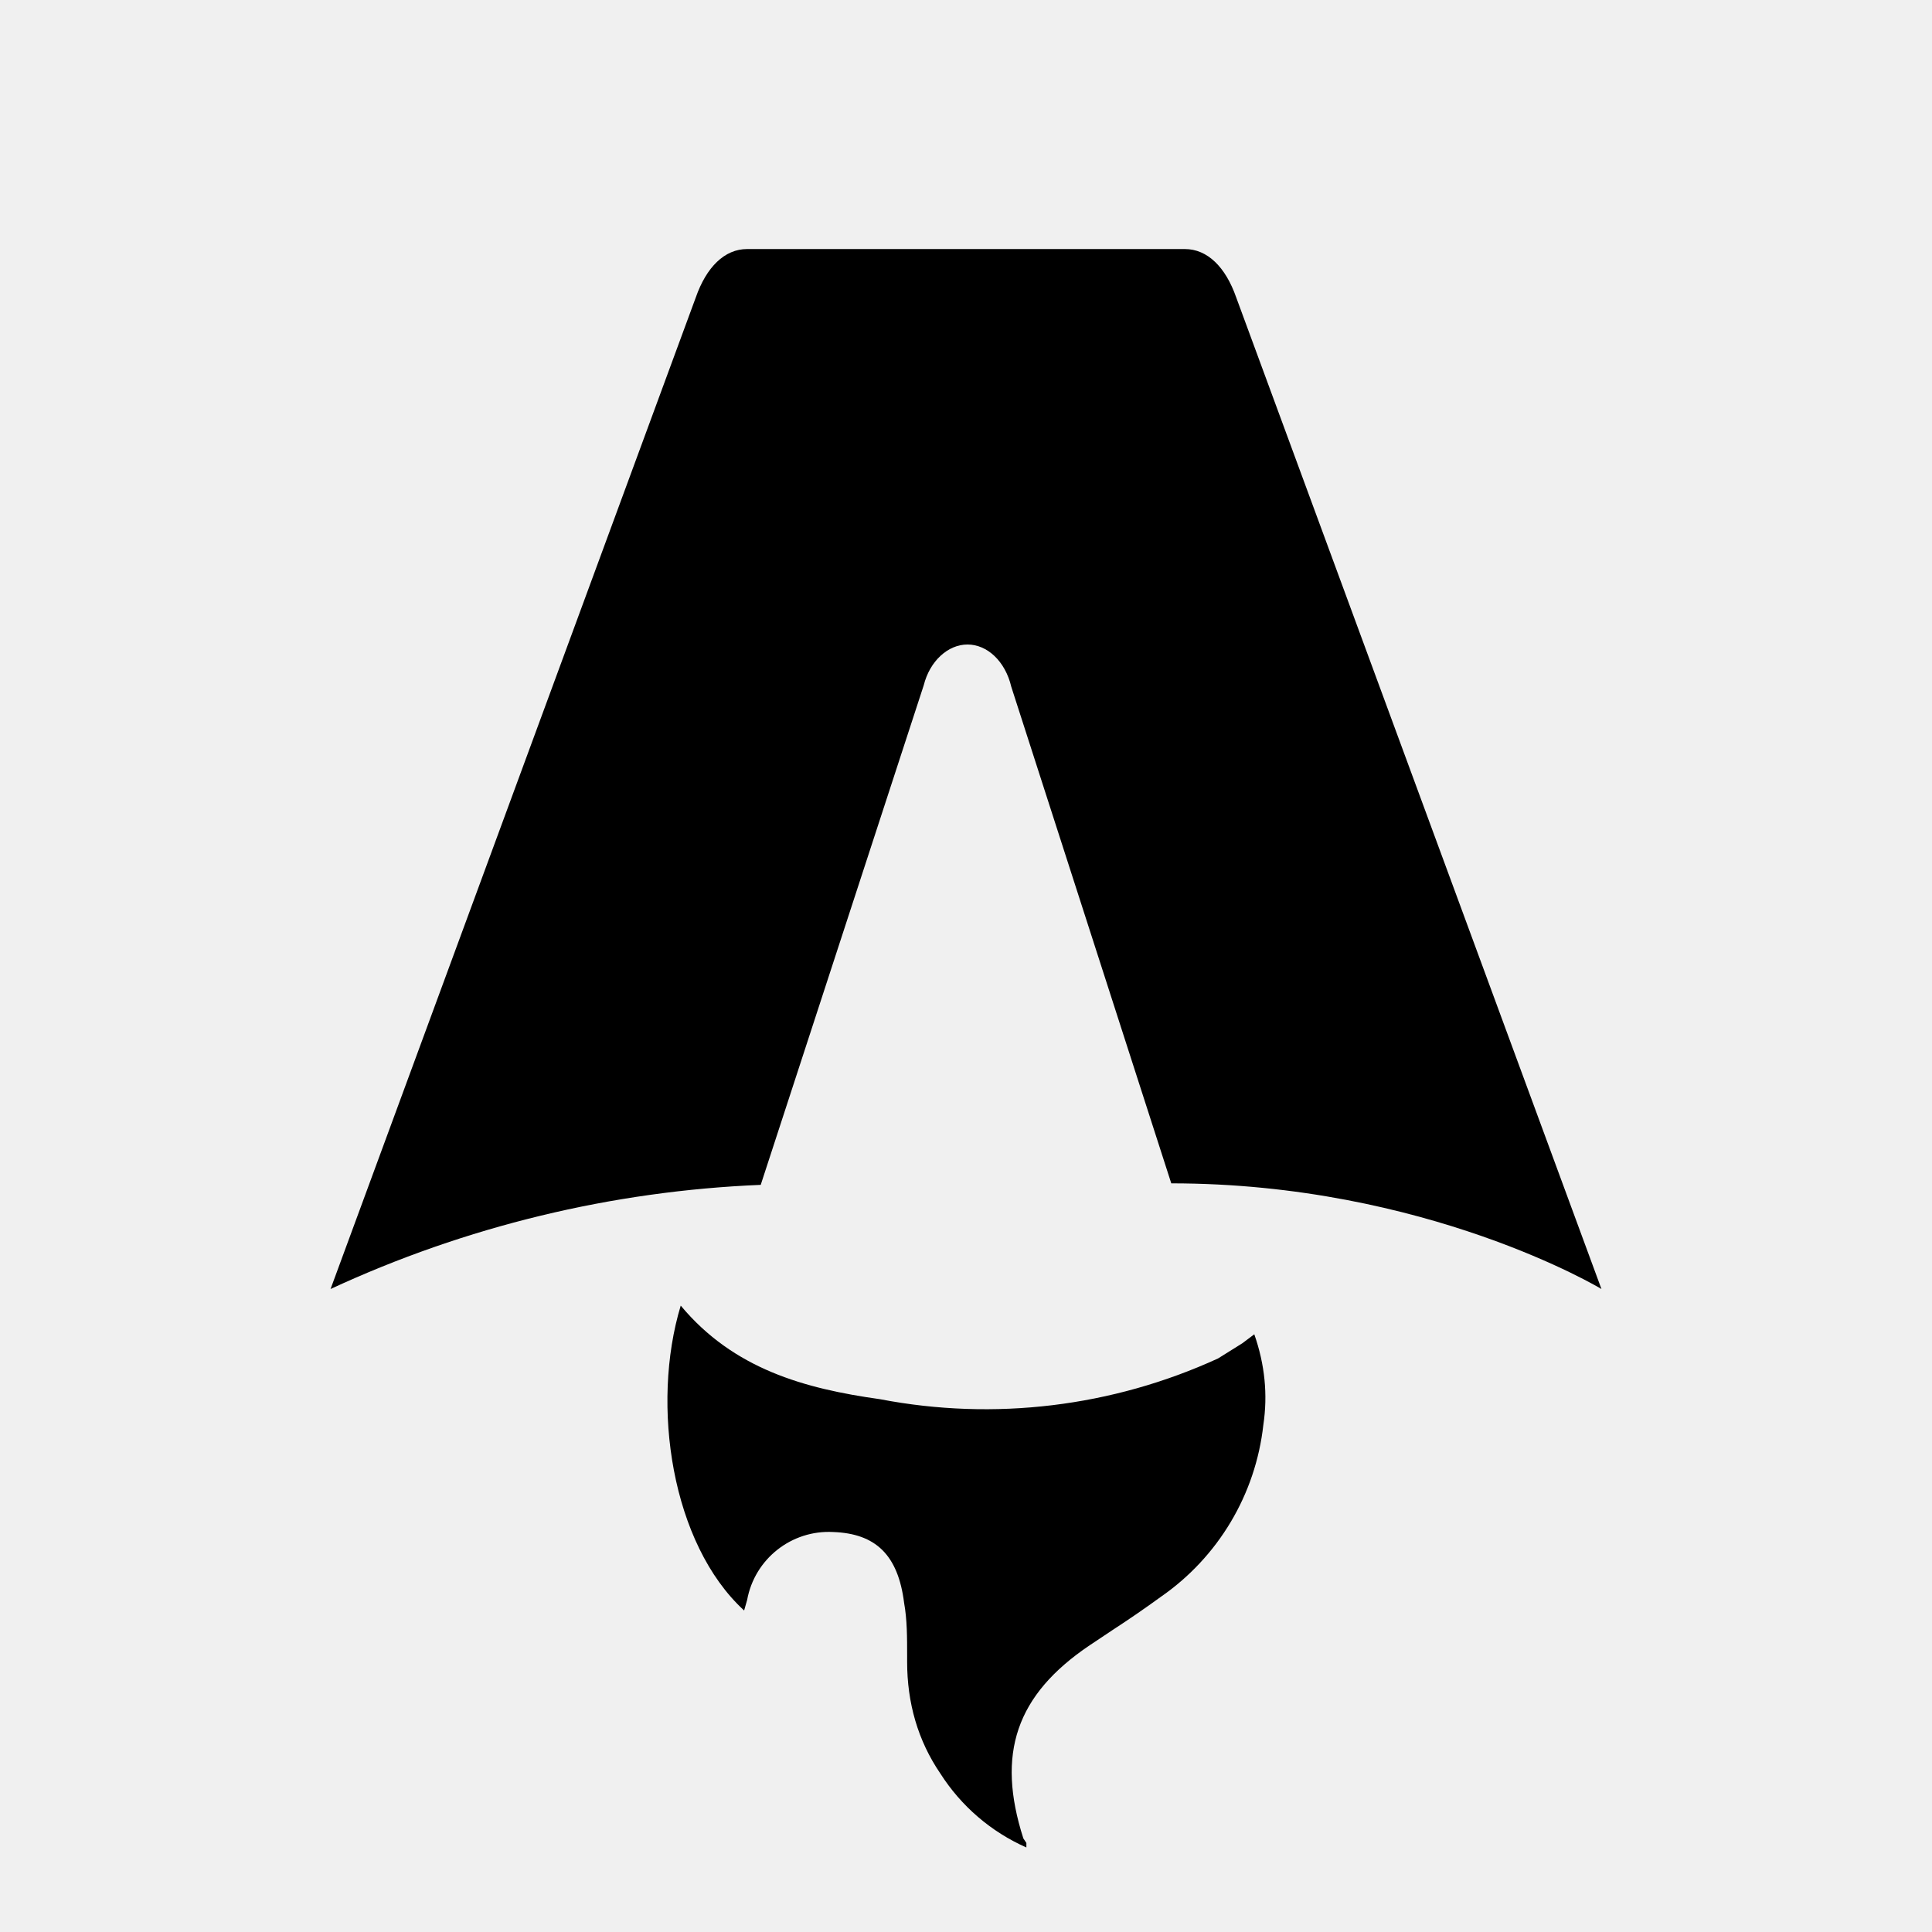
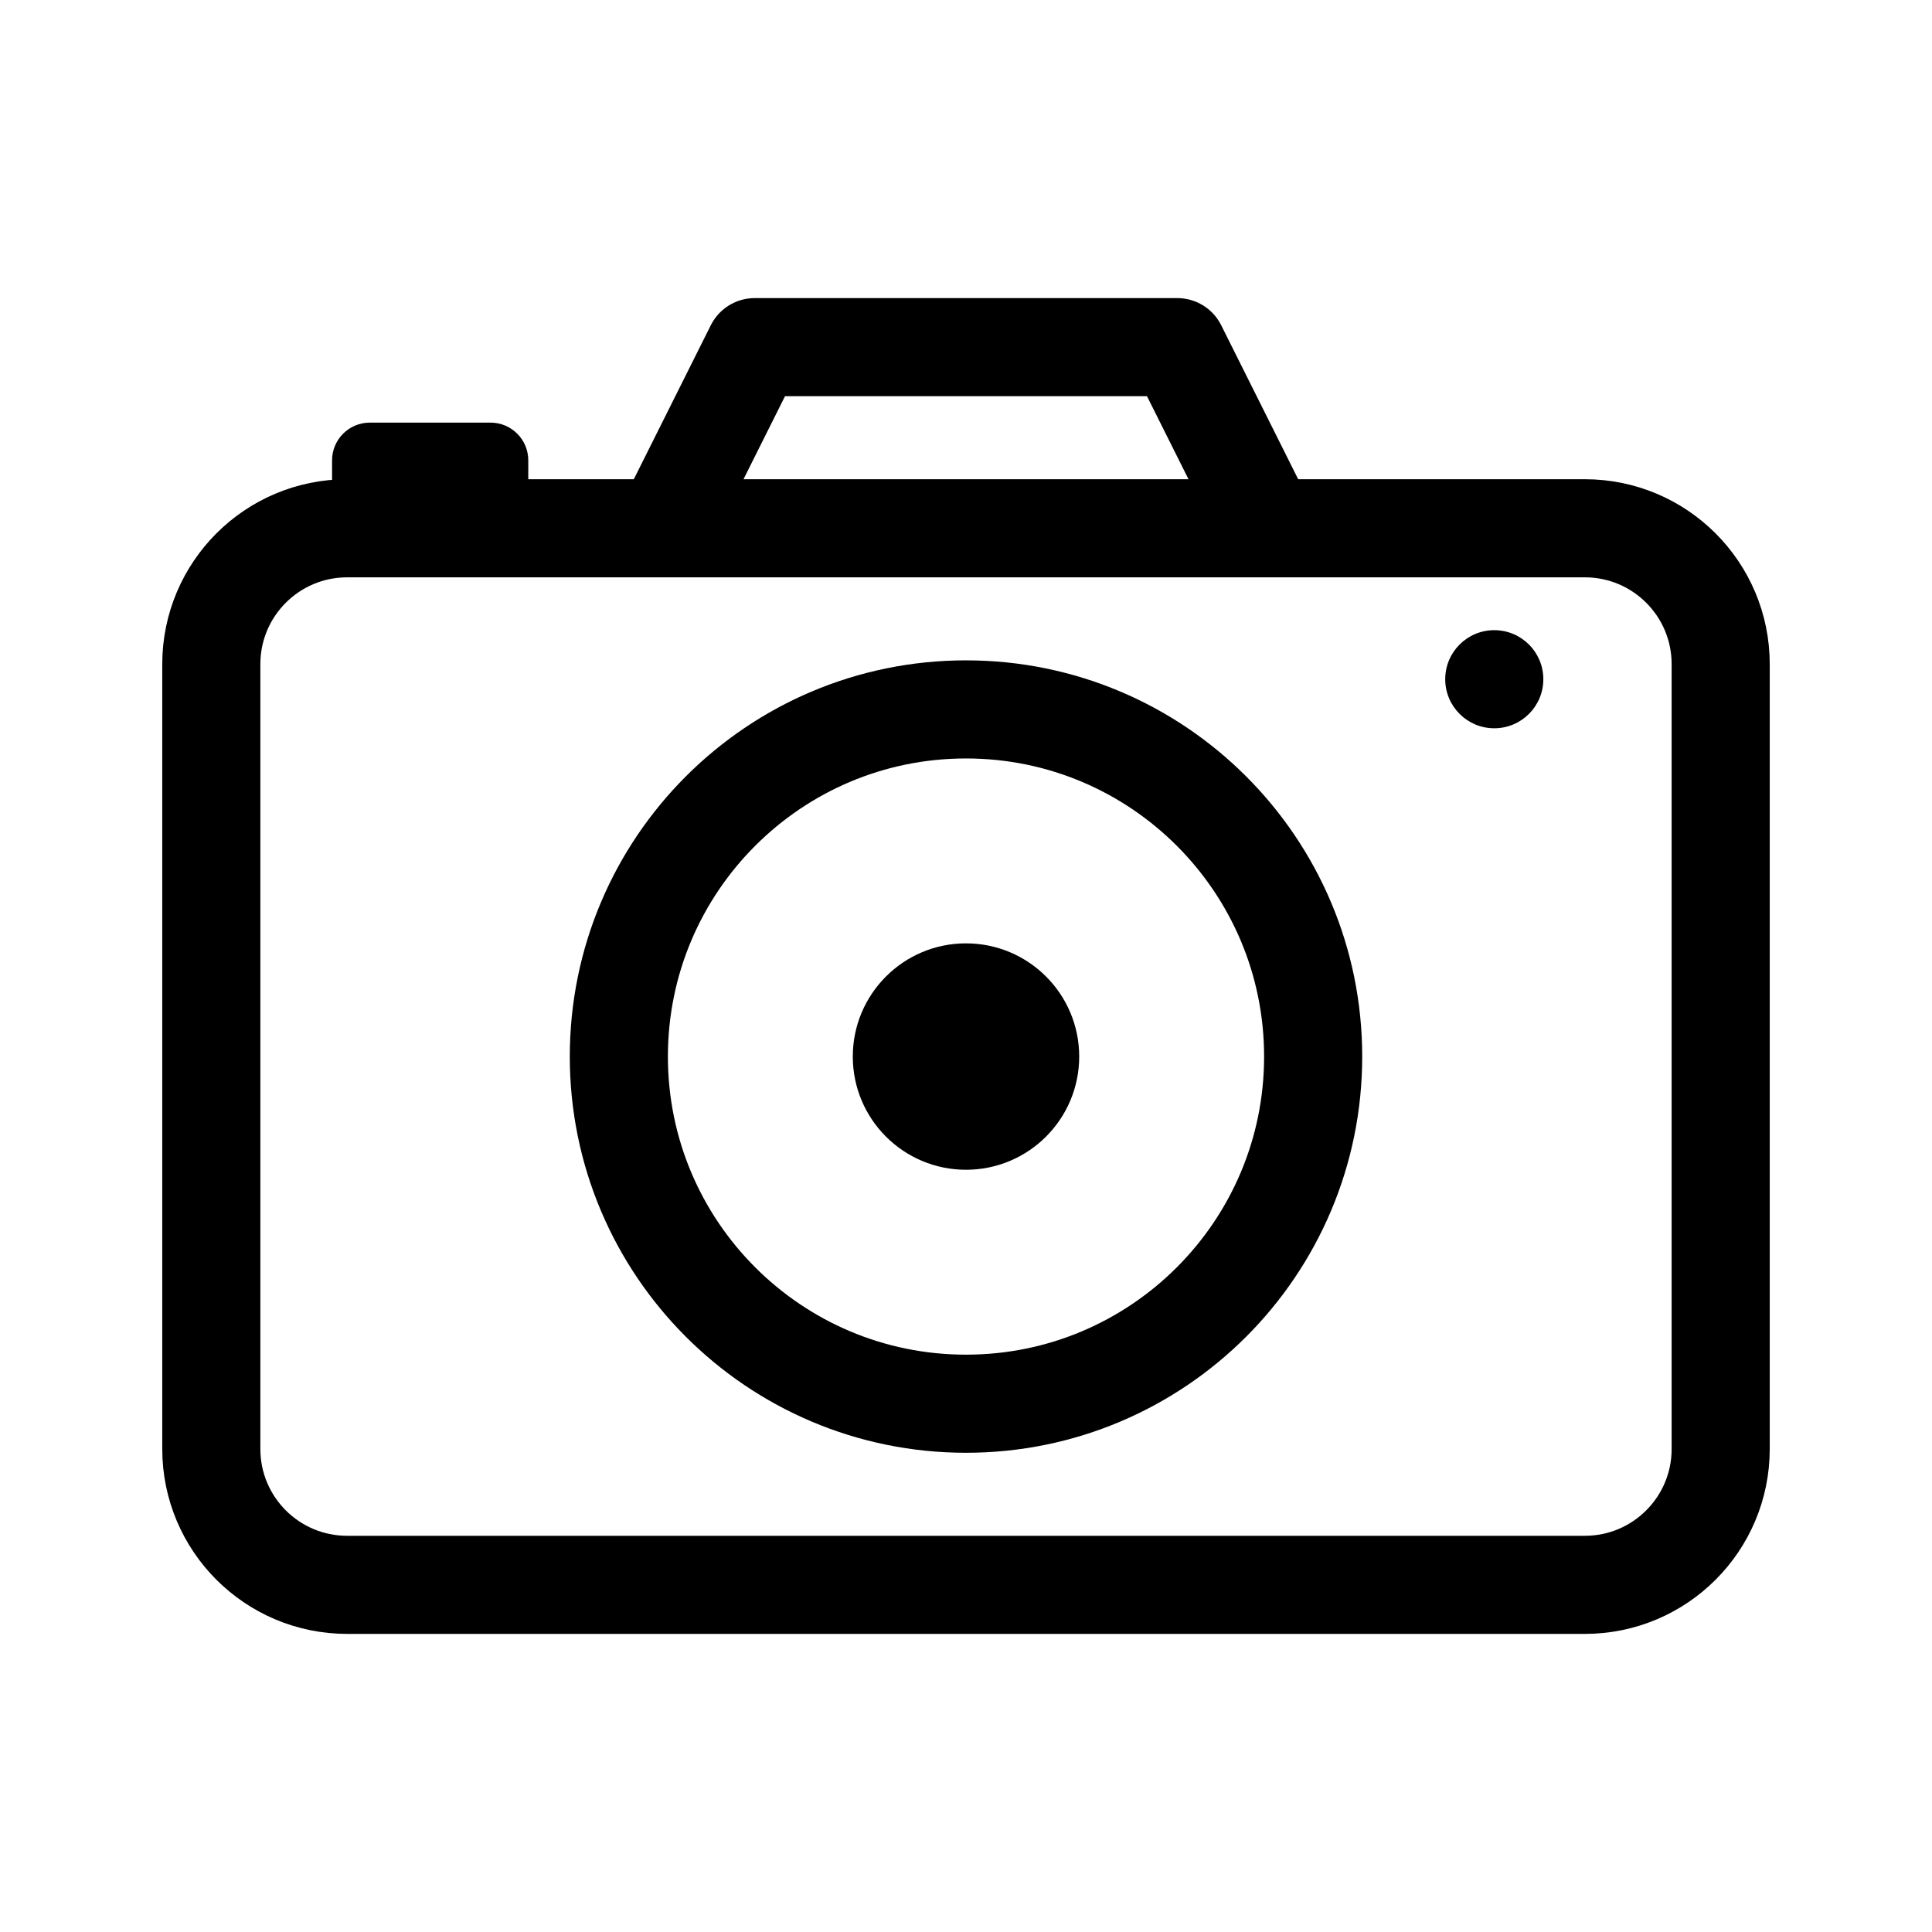
- <svg xmlns="http://www.w3.org/2000/svg" fill="none" viewBox="0 0 128 128">
-   <path d="M50.4 78.5a75.1 75.1 0 0 0-28.5 6.9l24.2-65.7c.7-2 1.9-3.2 3.4-3.2h29c1.5 0 2.7 1.2 3.4 3.2l24.2 65.7s-11.6-7-28.5-7L67 45.5c-.4-1.7-1.6-2.8-2.9-2.8-1.3 0-2.5 1.1-2.9 2.7L50.4 78.5Zm-1.1 28.2Zm-4.2-20.2c-2 6.6-.6 15.8 4.2 20.2a17.5 17.5 0 0 1 .2-.7 5.5 5.5 0 0 1 5.7-4.5c2.8.1 4.3 1.5 4.7 4.7.2 1.1.2 2.3.2 3.5v.4c0 2.7.7 5.2 2.2 7.4a13 13 0 0 0 5.7 4.9v-.3l-.2-.3c-1.8-5.6-.5-9.5 4.4-12.8l1.5-1a73 73 0 0 0 3.2-2.2 16 16 0 0 0 6.8-11.4c.3-2 .1-4-.6-6l-.8.6-1.6 1a37 37 0 0 1-22.4 2.7c-5-.7-9.7-2-13.2-6.2Z" />
-   <style>
-         path { fill: #000; }
-         @media (prefers-color-scheme: dark) {
-             path { fill: #FFF; }
-         }
-     </style>
+ <svg xmlns="http://www.w3.org/2000/svg" viewBox="0 0 512 512" width="512" height="512">
+   <rect width="512" height="512" fill="#ffffff" />
+   <rect x="56" y="140" width="400" height="280" rx="36" fill="none" stroke="#000000" stroke-width="26" />
+   <path d="M176 140 L200 92 L312 92 L336 140" fill="none" stroke="#000000" stroke-width="26" stroke-linejoin="round" />
+   <circle cx="256" cy="280" r="92" fill="none" stroke="#000000" stroke-width="26" />
+   <circle cx="256" cy="280" r="30" fill="#000000" />
+   <circle cx="396" cy="180" r="13" fill="#000000" />
+   <rect x="88" y="112" width="52" height="28" rx="10" fill="#000000" />
</svg>
